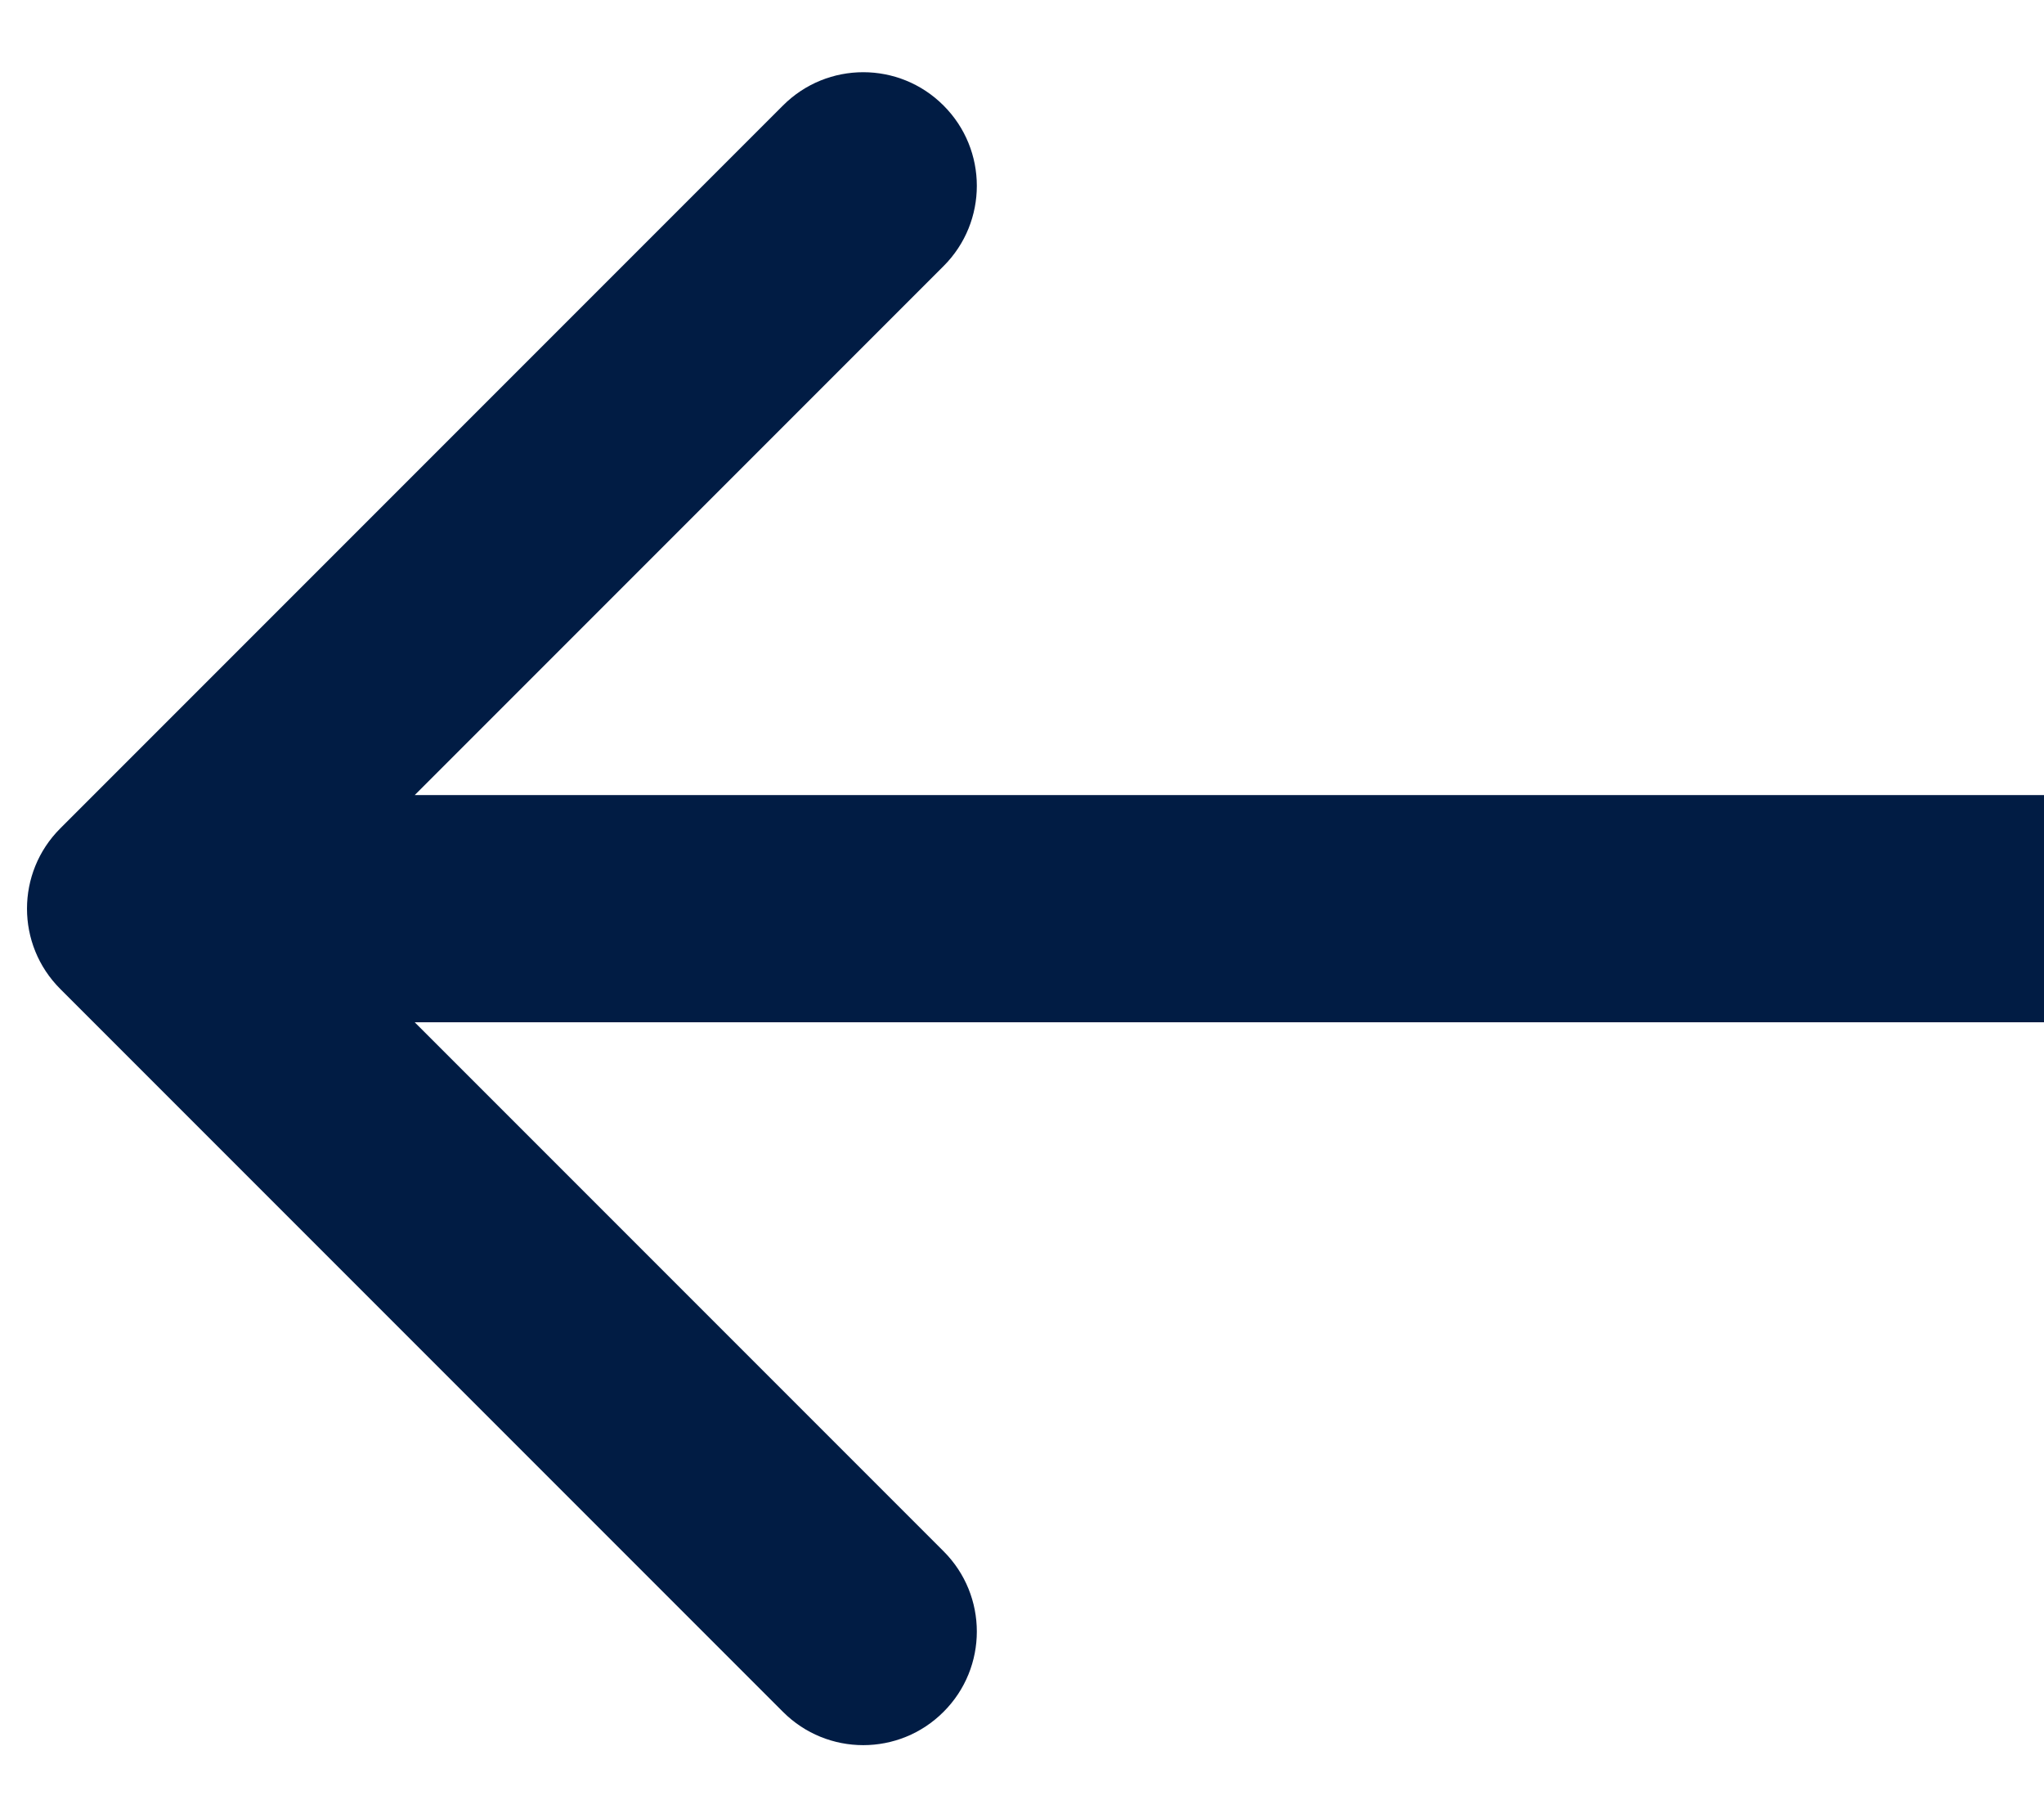
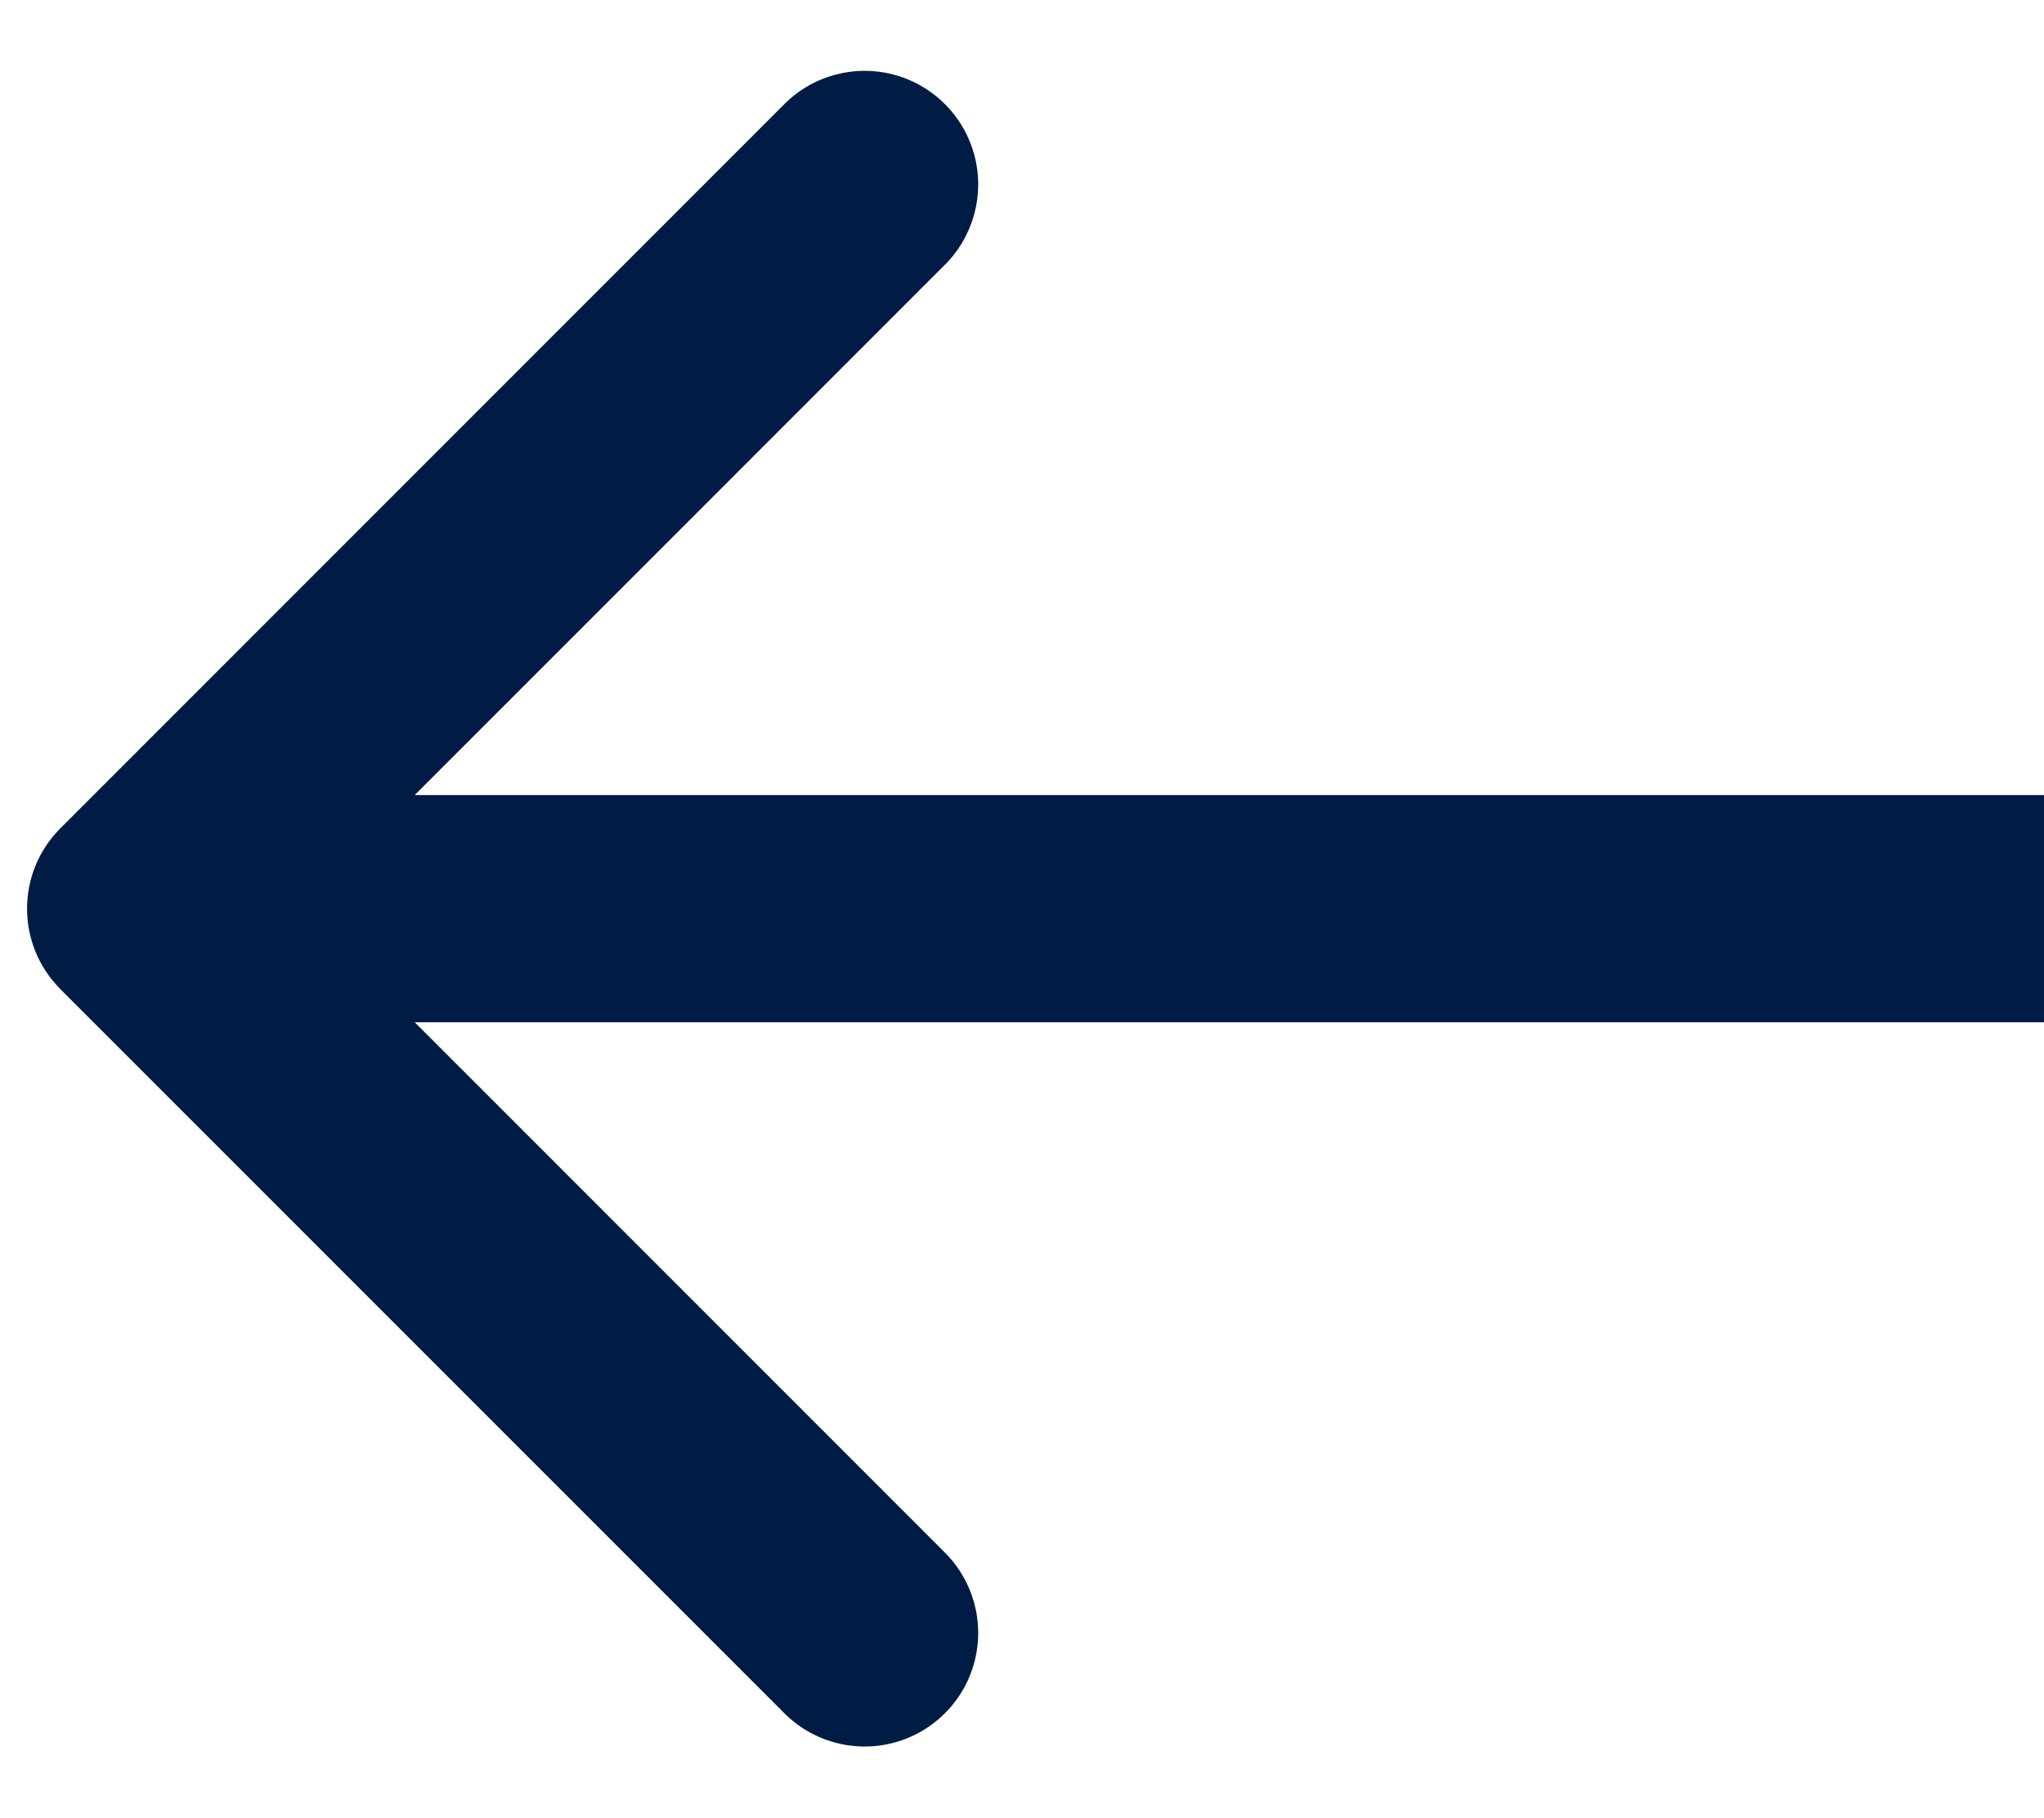
- <svg xmlns="http://www.w3.org/2000/svg" width="18" height="16" viewBox="0 0 18 16" fill="none">
-   <path d="M0.531 8.707C0.14 8.317 0.14 7.683 0.531 7.293L6.895 0.929C7.285 0.538 7.919 0.538 8.309 0.929C8.7 1.319 8.7 1.953 8.309 2.343L2.652 8L8.309 13.657C8.7 14.047 8.7 14.681 8.309 15.071C7.919 15.462 7.285 15.462 6.895 15.071L0.531 8.707ZM18 9L1.238 9L1.238 7L18 7L18 9Z" fill="#011C44" />
+ <svg xmlns="http://www.w3.org/2000/svg" fill="none" viewBox="0 0 18 16">
+   <path fill="#011C44" d="M.531 8.707a1 1 0 0 1 0-1.414L6.895.929a1 1 0 1 1 1.414 1.414L2.652 8l5.657 5.657a1 1 0 1 1-1.414 1.414L.53 8.707ZM18 9H1.238V7H18v2Z" />
</svg>
